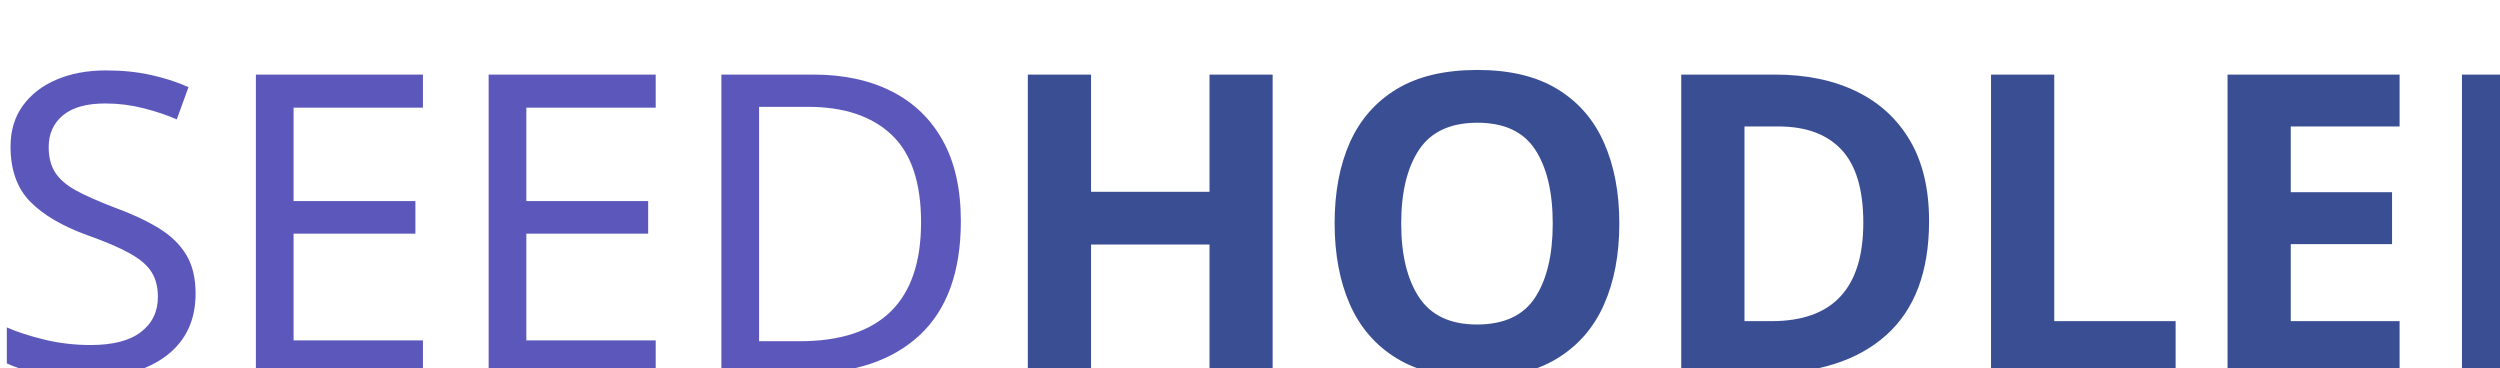
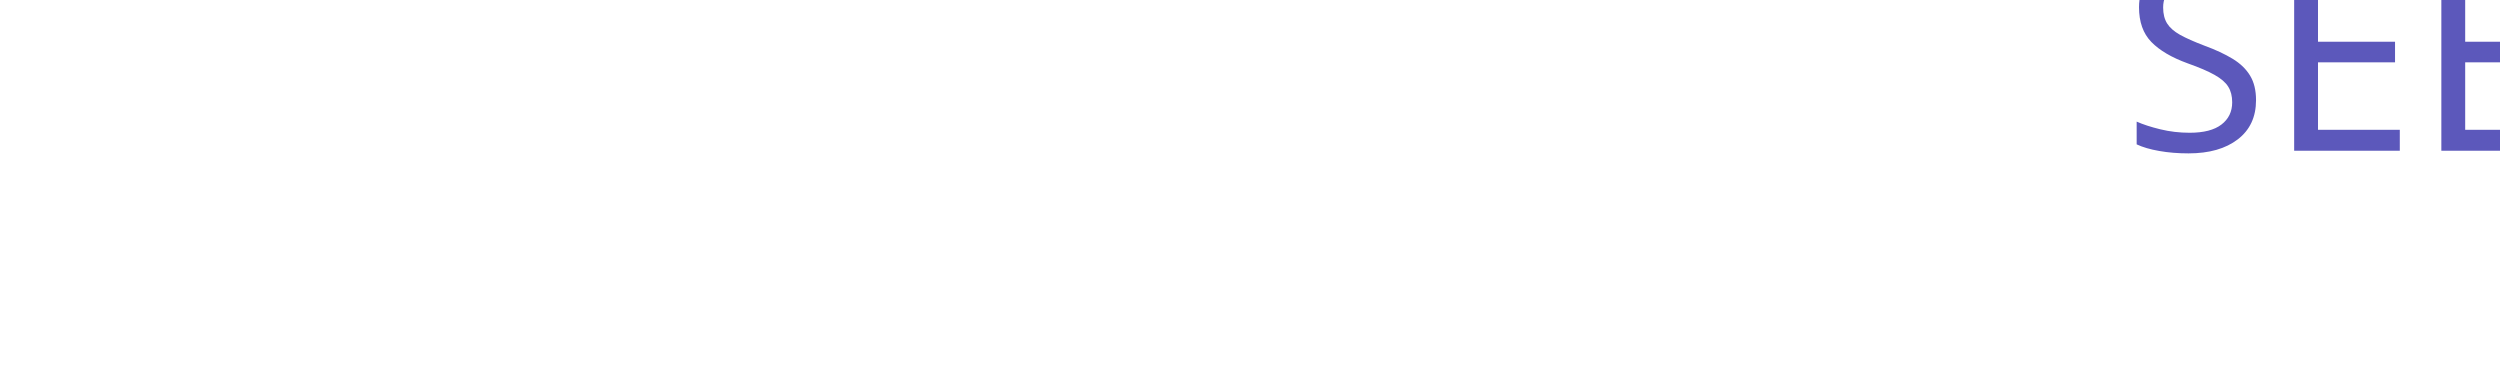
- <svg xmlns="http://www.w3.org/2000/svg" width="340" height="50px" viewBox="0 -10 430 50" preserveAspectRatio="xMaxYMax meet" version="1.1">
+ <svg xmlns="http://www.w3.org/2000/svg" width="340" height="50px" viewBox="0 0 100 100" preserveAspectRatio="xMaxYMax meet" version="1.1">
  <defs />
  <g id="Page-1" stroke="none" stroke-width="1" fill="none" fill-rule="evenodd" font-family="FiraCode-Light, Fira Code" font-size="72" font-weight="300">
    <text id="SEEDHODLER">
      <tspan x="-2.5" y="41" fill="#5C58BB">SEED</tspan>
      <tspan x="170.3" y="41" font-family="FiraCode-Bold, Fira Code" font-weight="bold" fill="#3A4E93">HODLER</tspan>
    </text>
  </g>
</svg>
